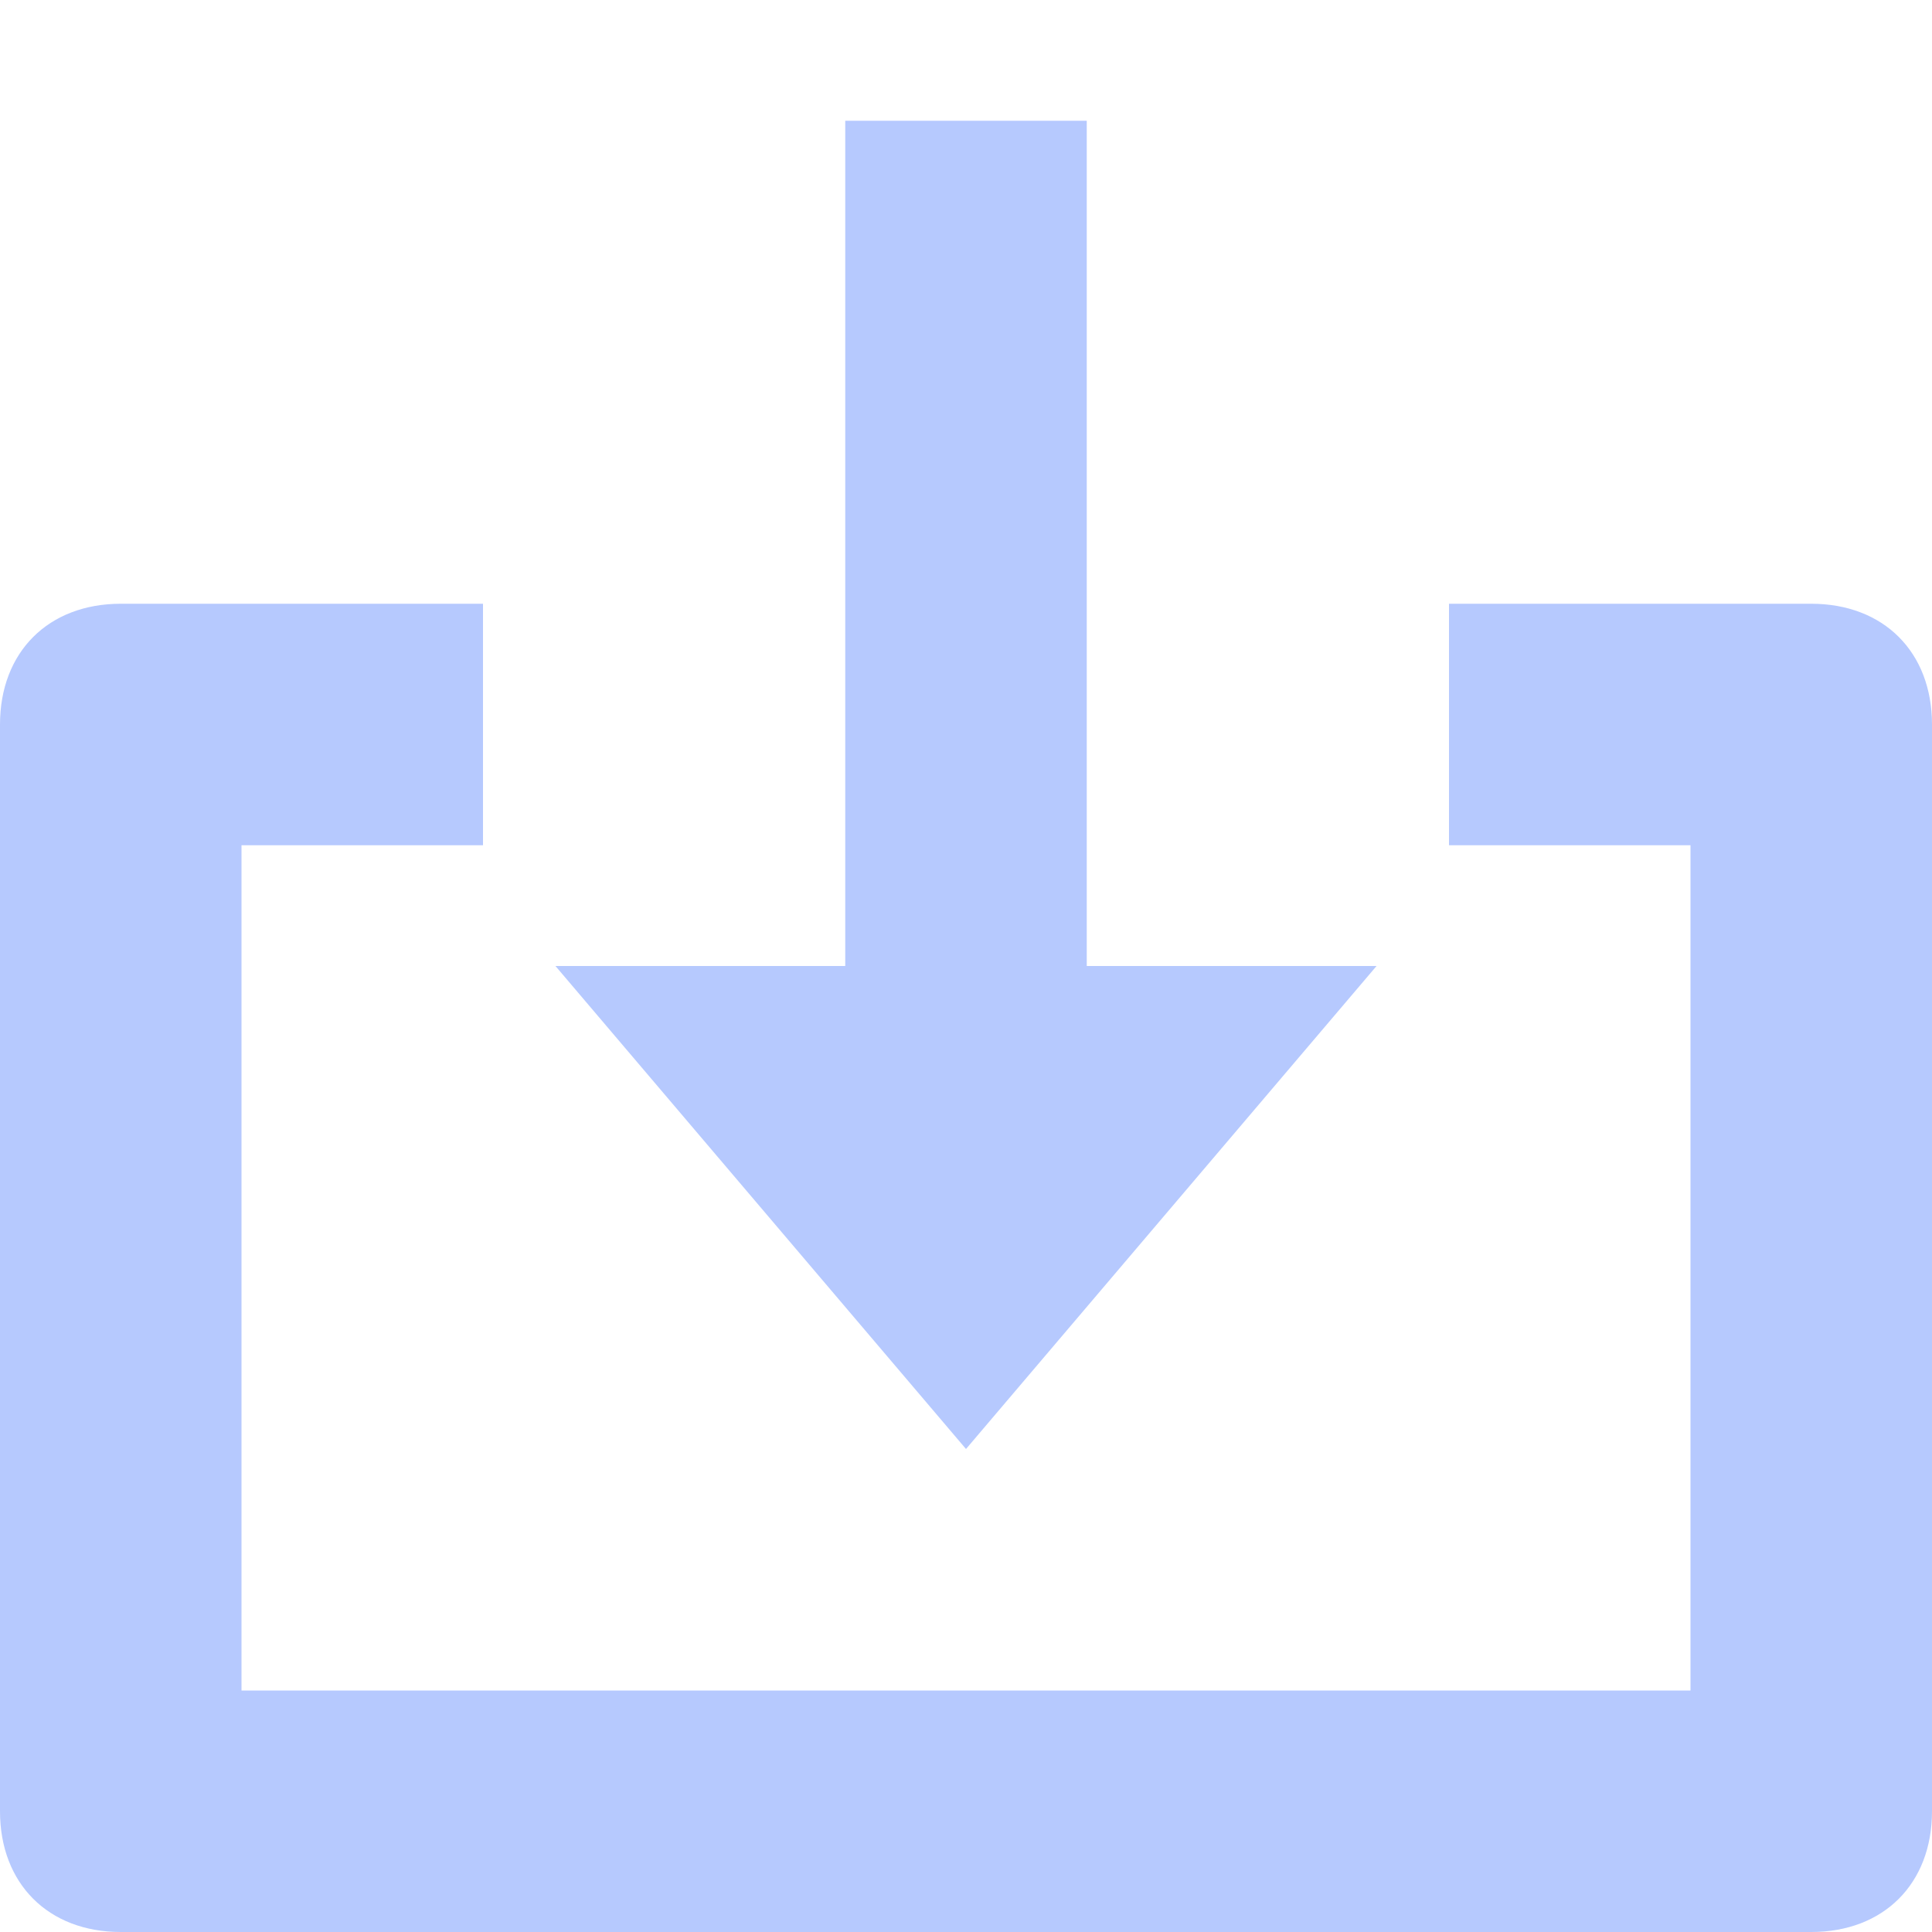
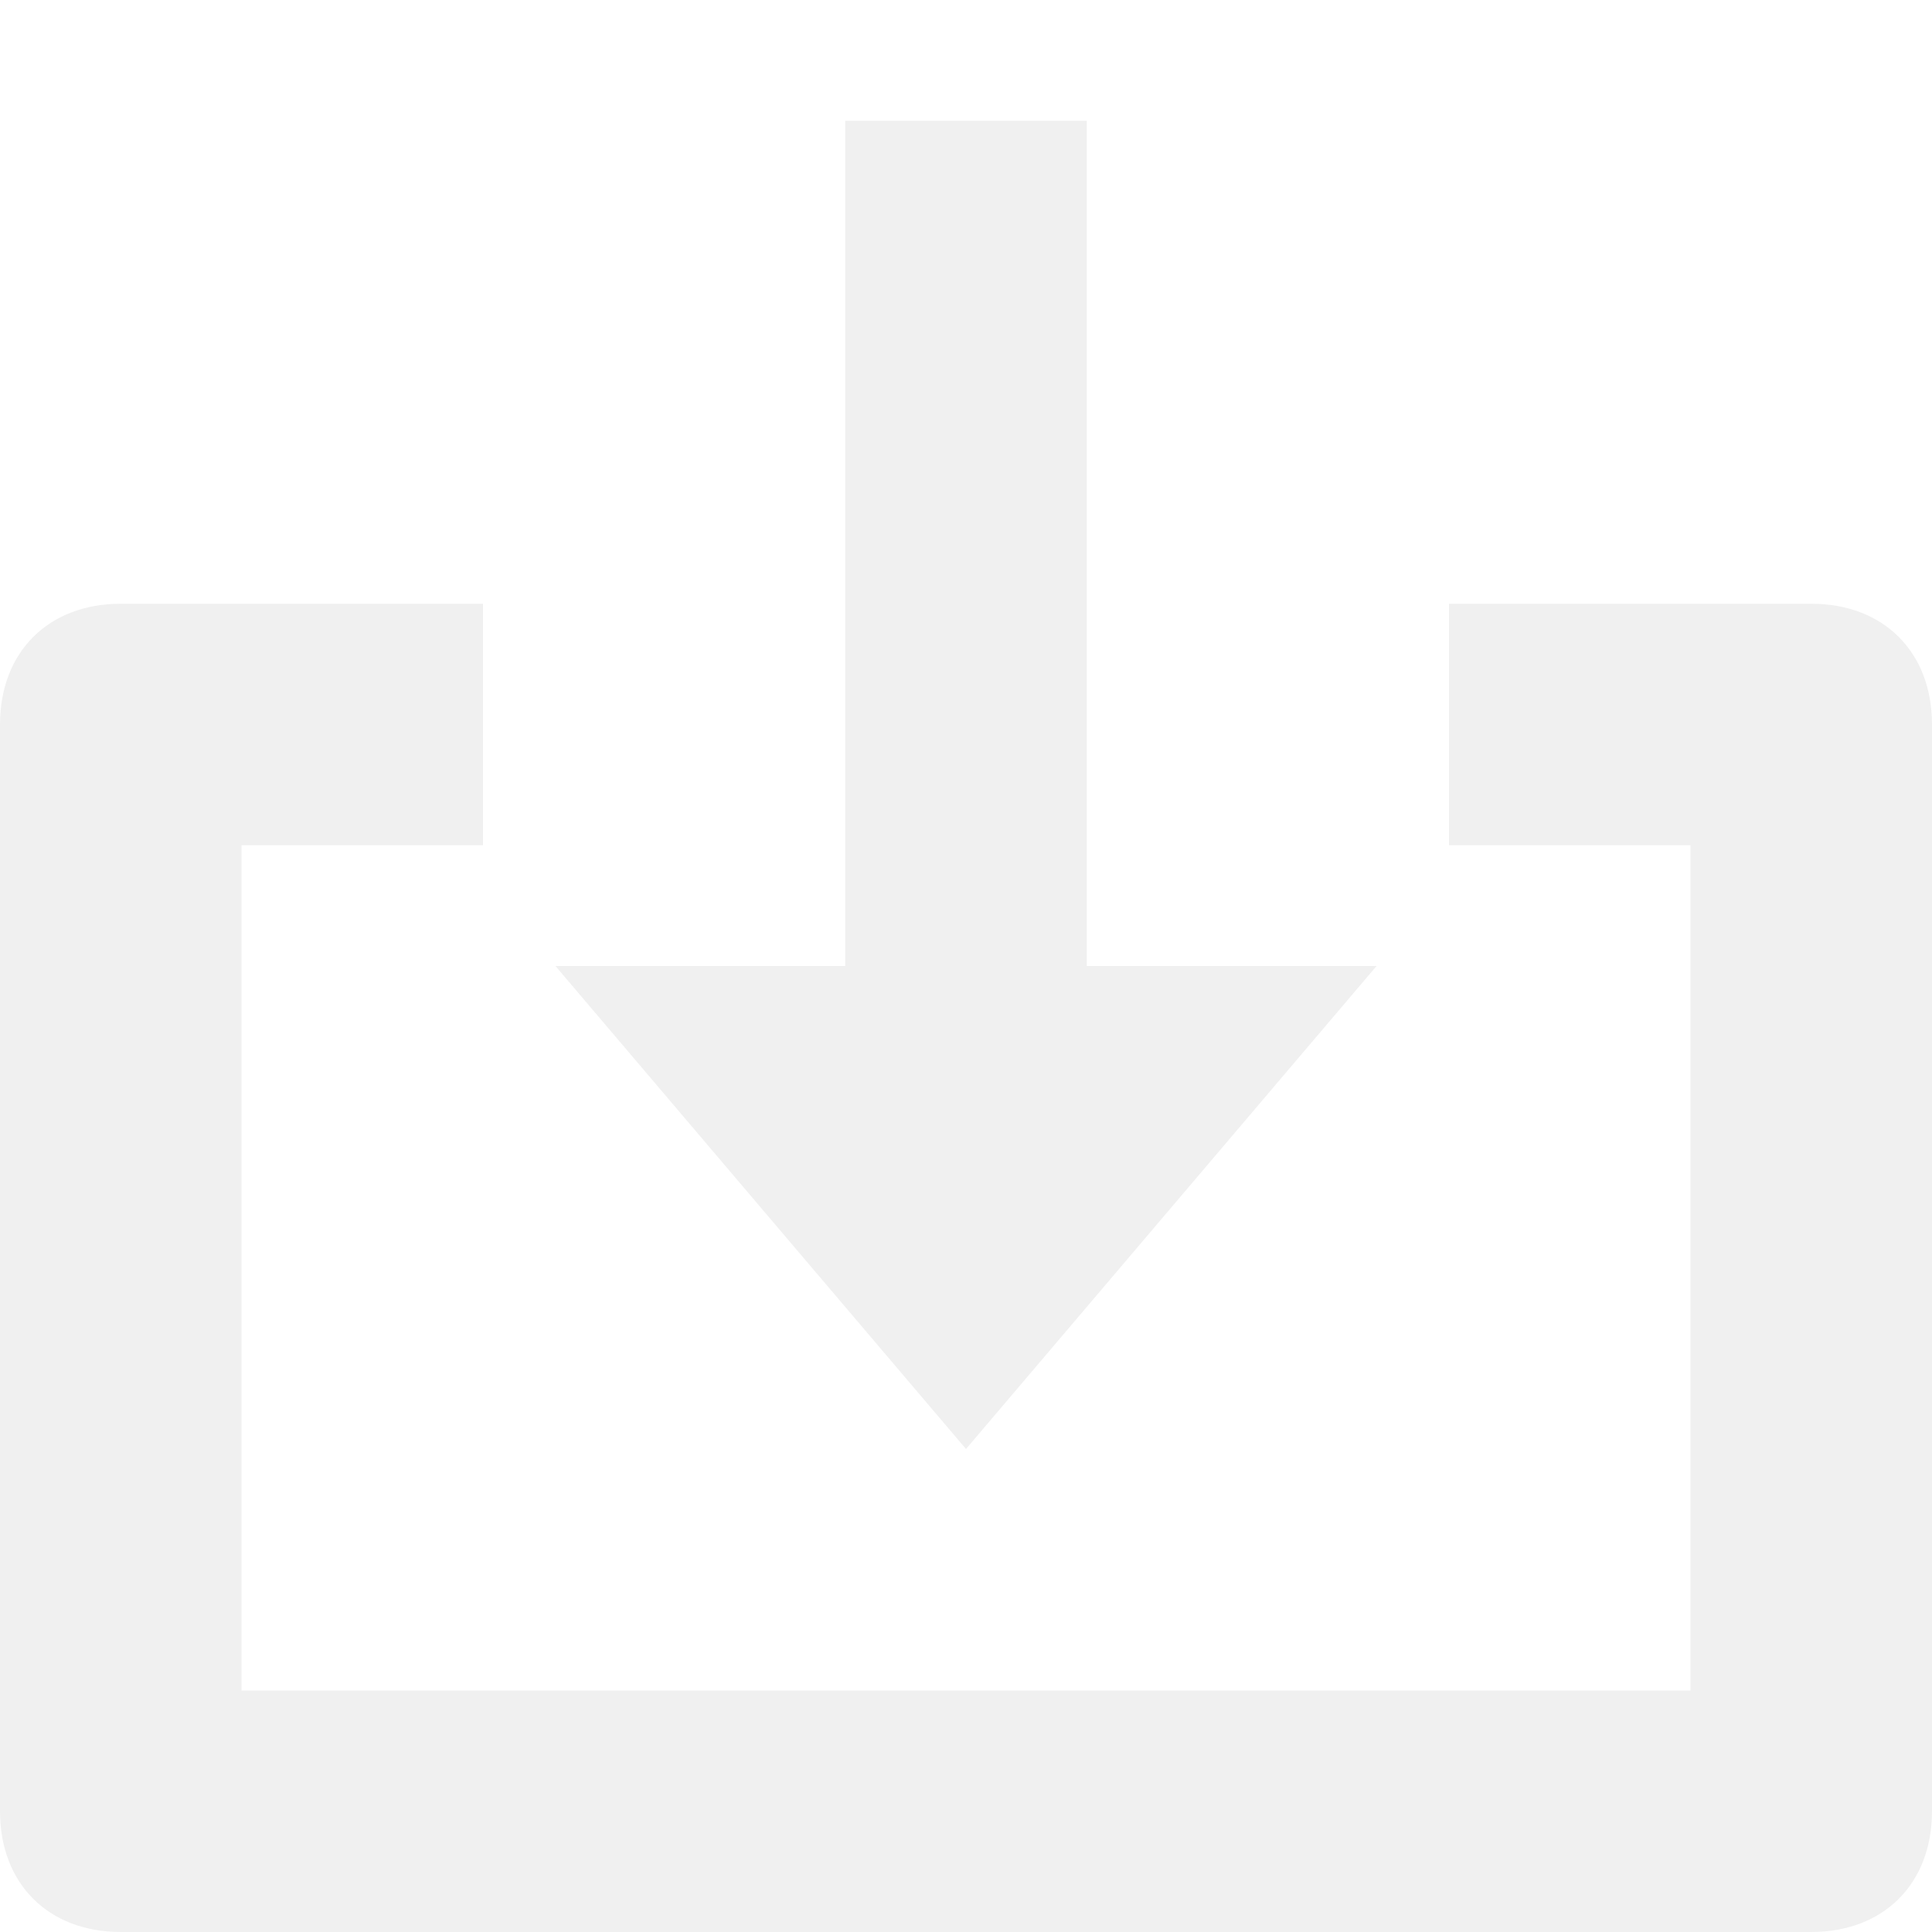
<svg xmlns="http://www.w3.org/2000/svg" xlink="http://www.w3.org/1999/xlink" x="0px" y="0px" width="16px" height="16px" viewBox="0 0 16 16">
  <g>
-     <polygon data-color="color-2" fill="#b6c9fe" points="9,8 9,1 7,1 7,8 4.6,8 8,12 11.4,8 " />
-     <path fill="#b6c9fe" d="M15,16H1c-0.6,0-1-0.4-1-1V6c0-0.6,0.4-1,1-1h3v2H2v7h12V7h-2V5h3c0.6,0,1,0.4,1,1v9C16,15.6,15.6,16,15,16z" />
+     <polygon data-color="color-2" fill="#F0F0F0" points="9,8 9,1 7,1 7,8 4.6,8 8,12 11.4,8 " />
+     <path fill="#F0F0F0" d="M15,16H1c-0.6,0-1-0.4-1-1V6c0-0.6,0.4-1,1-1h3v2H2v7h12V7h-2V5h3c0.6,0,1,0.4,1,1v9C16,15.6,15.6,16,15,16z" />
  </g>
</svg>
